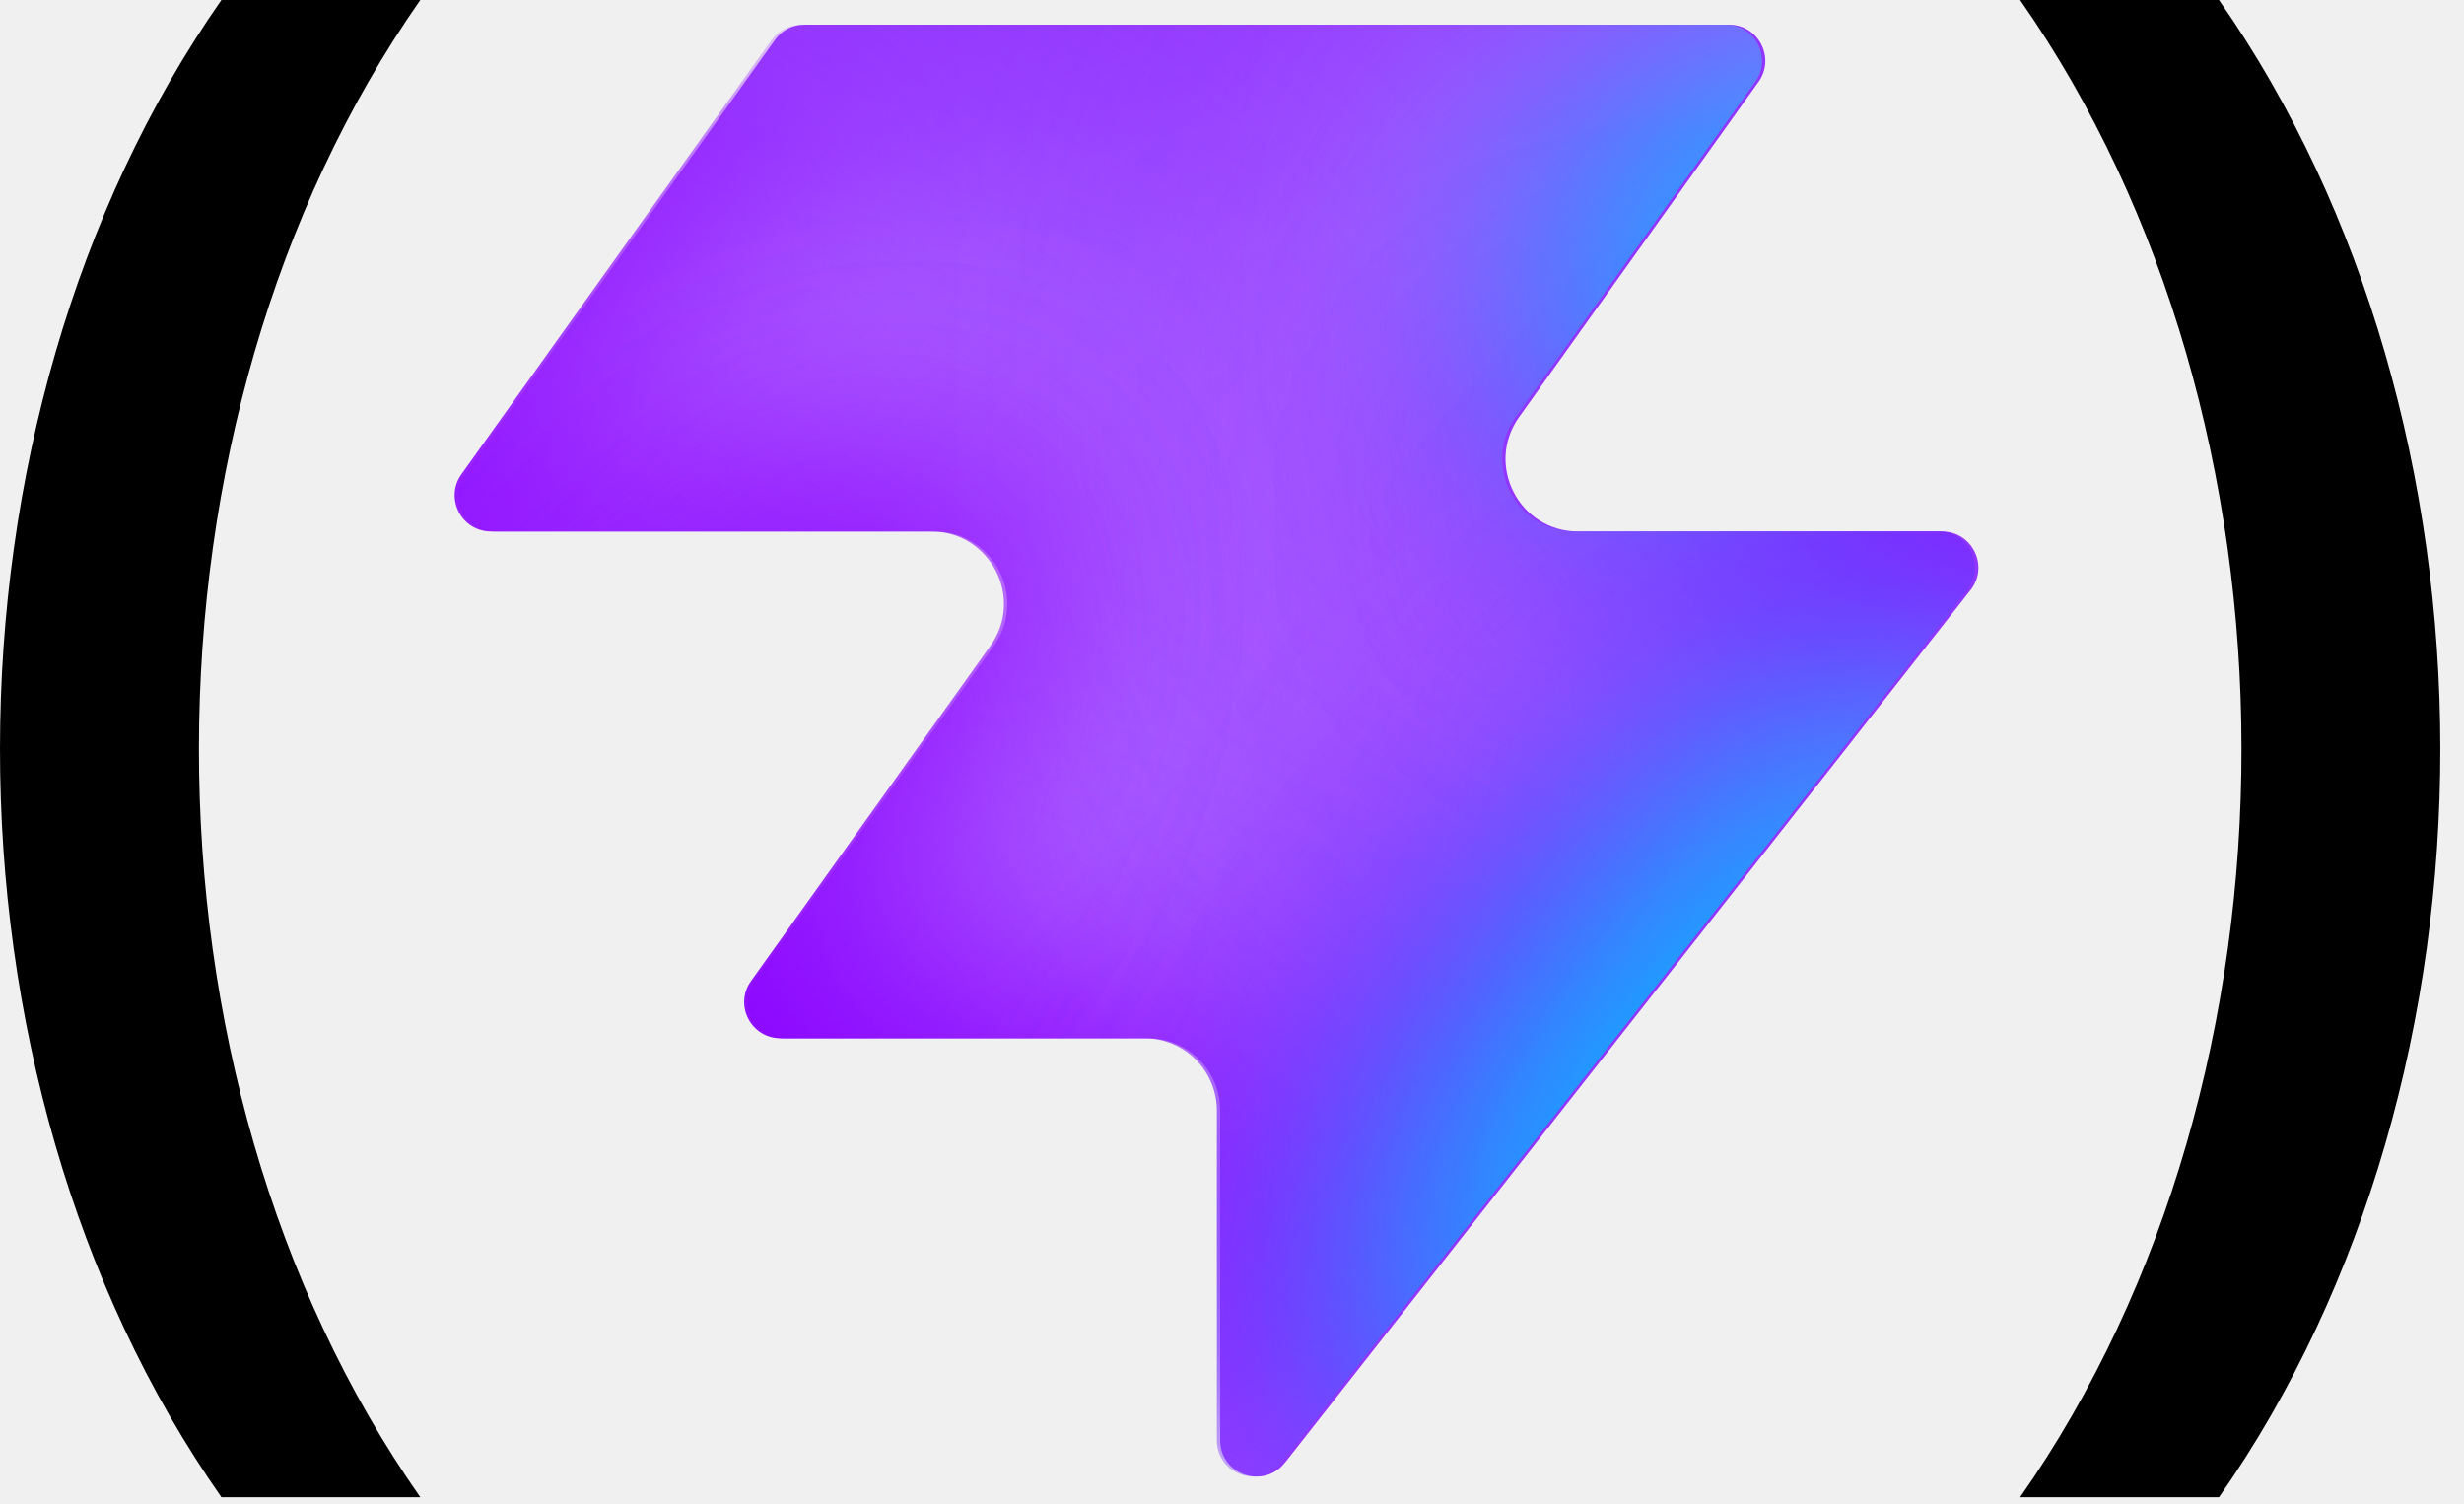
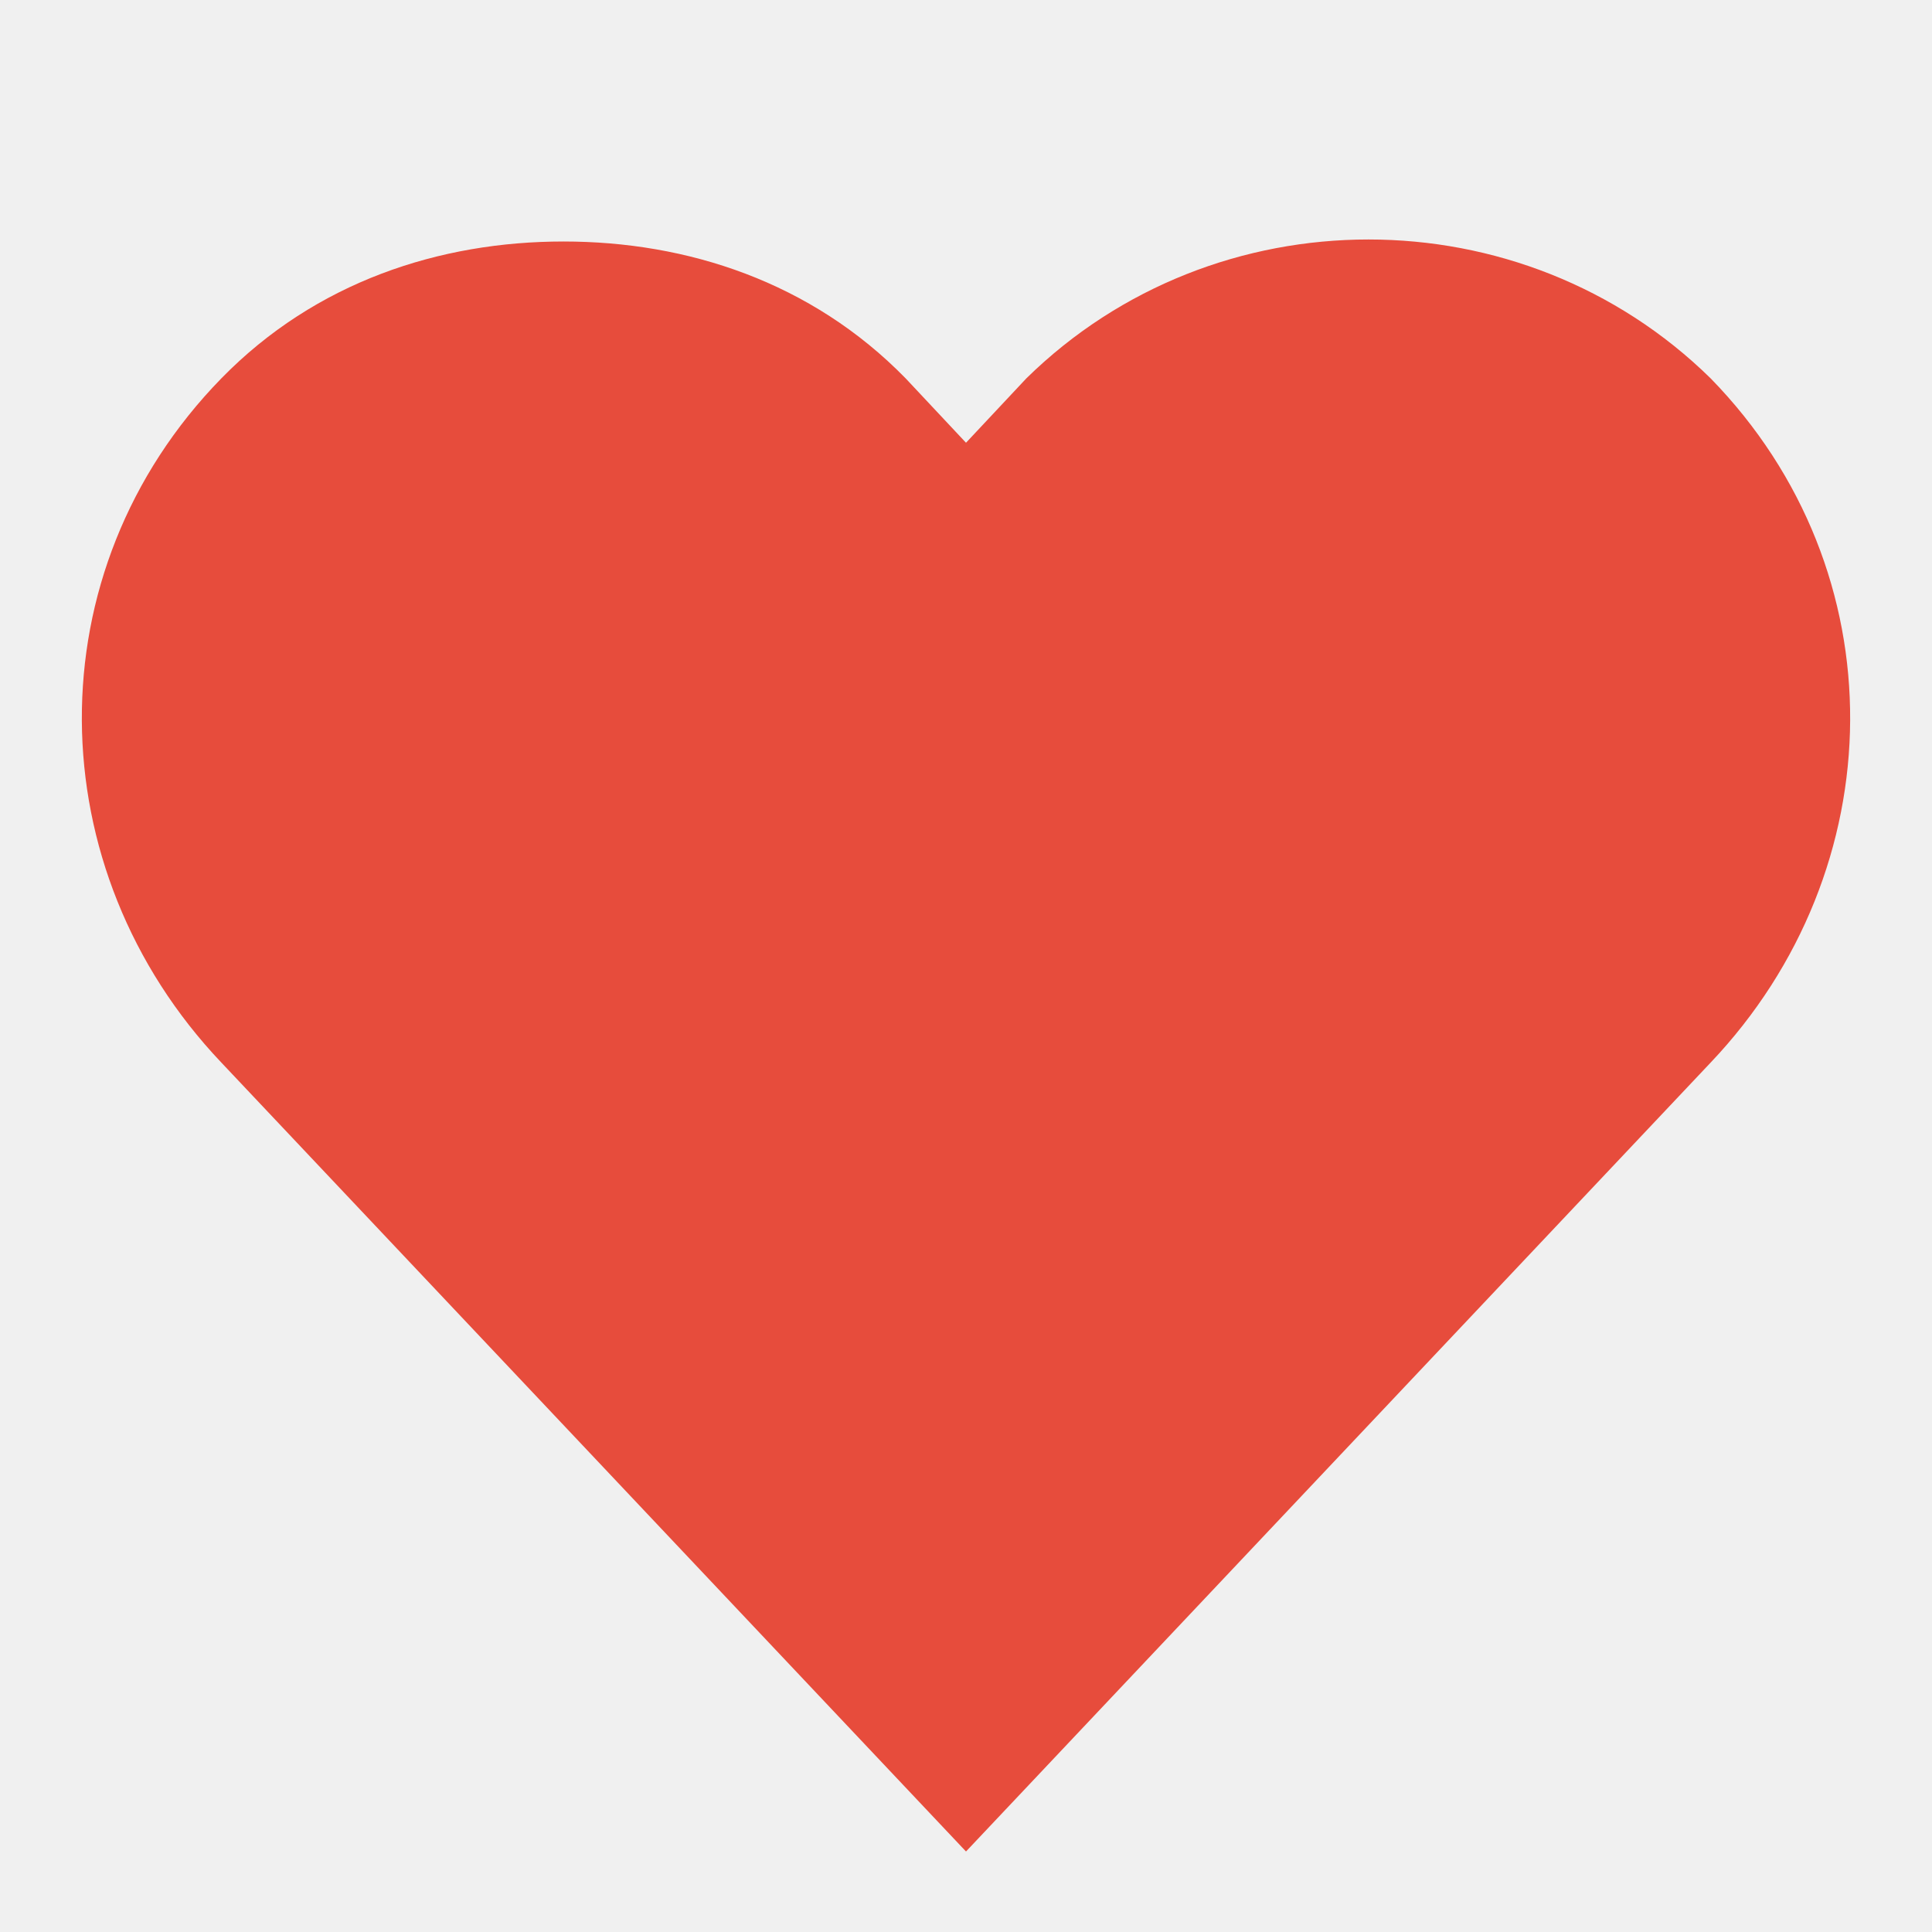
- <svg xmlns="http://www.w3.org/2000/svg" width="77" height="47" fill="none" aria-labelledby="vite-logo-title" viewBox="0 0 77 47">
-   <style>.parenthesis{fill:#000}@media (prefers-color-scheme:dark){.parenthesis{fill:#fff}}</style>
-   <path fill="#9135ff" d="M40.151 45.71c-.663.844-2.02.374-2.02-.699V34.708a2.26 2.26 0 0 0-2.262-2.262H24.493c-.92 0-1.457-1.04-.92-1.788l7.479-10.471c1.07-1.498 0-3.578-1.842-3.578H15.443c-.92 0-1.456-1.04-.92-1.788l9.696-13.576c.213-.297.556-.474.92-.474h28.894c.92 0 1.456 1.04.92 1.788l-7.48 10.472c-1.07 1.497 0 3.578 1.842 3.578h11.376c.944 0 1.474 1.087.89 1.83L40.153 45.712z" />
-   <mask id="a" width="48" height="47" x="14" y="0" maskUnits="userSpaceOnUse" style="mask-type:alpha">
-     <path fill="#000" d="M40.047 45.71c-.663.843-2.02.374-2.02-.699V34.708a2.26 2.26 0 0 0-2.262-2.262H24.389c-.92 0-1.457-1.04-.92-1.788l7.479-10.472c1.07-1.497 0-3.578-1.842-3.578H15.34c-.92 0-1.456-1.04-.92-1.788l9.696-13.575c.213-.297.556-.474.92-.474H53.93c.92 0 1.456 1.04.92 1.788L47.37 13.03c-1.07 1.498 0 3.578 1.842 3.578h11.376c.944 0 1.474 1.088.89 1.831L40.049 45.712z" />
-   </mask>
-   <g mask="url(#a)">
-     <g filter="url(#b)">
-       <ellipse cx="5.508" cy="14.704" fill="#eee6ff" rx="5.508" ry="14.704" transform="rotate(269.814 20.96 11.29)scale(-1 1)" />
-     </g>
-     <g filter="url(#c)">
-       <ellipse cx="10.399" cy="29.851" fill="#eee6ff" rx="10.399" ry="29.851" transform="rotate(89.814 -16.902 -8.275)scale(1 -1)" />
-     </g>
-     <g filter="url(#d)">
-       <ellipse cx="5.508" cy="30.487" fill="#8900ff" rx="5.508" ry="30.487" transform="rotate(89.814 -19.197 -7.127)scale(1 -1)" />
-     </g>
-     <g filter="url(#e)">
-       <ellipse cx="5.508" cy="30.599" fill="#8900ff" rx="5.508" ry="30.599" transform="rotate(89.814 -25.928 4.177)scale(1 -1)" />
-     </g>
-     <g filter="url(#f)">
-       <ellipse cx="5.508" cy="30.599" fill="#8900ff" rx="5.508" ry="30.599" transform="rotate(89.814 -25.738 5.52)scale(1 -1)" />
-     </g>
-     <g filter="url(#g)">
-       <ellipse cx="14.072" cy="22.078" fill="#eee6ff" rx="14.072" ry="22.078" transform="rotate(93.35 31.245 55.578)scale(-1 1)" />
-     </g>
-     <g filter="url(#h)">
-       <ellipse cx="3.47" cy="21.501" fill="#8900ff" rx="3.47" ry="21.501" transform="rotate(89.009 35.419 55.202)scale(-1 1)" />
-     </g>
-     <g filter="url(#i)">
-       <ellipse cx="3.47" cy="21.501" fill="#8900ff" rx="3.47" ry="21.501" transform="rotate(89.009 35.419 55.202)scale(-1 1)" />
-     </g>
-     <g filter="url(#j)">
-       <ellipse cx="14.592" cy="9.743" fill="#8900ff" rx="4.407" ry="29.108" transform="rotate(39.51 14.592 9.743)" />
-     </g>
-     <g filter="url(#k)">
-       <ellipse cx="61.728" cy="-5.321" fill="#8900ff" rx="4.407" ry="29.108" transform="rotate(37.892 61.728 -5.32)" />
-     </g>
-     <g filter="url(#l)">
-       <ellipse cx="55.618" cy="7.104" fill="#00c2ff" rx="5.971" ry="9.665" transform="rotate(37.892 55.618 7.104)" />
-     </g>
-     <g filter="url(#m)">
-       <ellipse cx="12.326" cy="39.103" fill="#8900ff" rx="4.407" ry="29.108" transform="rotate(37.892 12.326 39.103)" />
-     </g>
-     <g filter="url(#n)">
-       <ellipse cx="12.326" cy="39.103" fill="#8900ff" rx="4.407" ry="29.108" transform="rotate(37.892 12.326 39.103)" />
-     </g>
-     <g filter="url(#o)">
-       <ellipse cx="49.857" cy="30.678" fill="#8900ff" rx="4.407" ry="29.108" transform="rotate(37.892 49.857 30.678)" />
-     </g>
-     <g filter="url(#p)">
-       <ellipse cx="52.623" cy="33.171" fill="#00c2ff" rx="5.971" ry="15.297" transform="rotate(37.892 52.623 33.17)" />
-     </g>
+ <svg xmlns="http://www.w3.org/2000/svg" width="800px" height="800px" viewBox="0 0 24 24" version="1.1">
+   <g transform="translate(0 -1028.4)">
+     <path d="m7 1031.4c-1.536 0-3.078 0.5-4.25 1.7-2.343 2.4-2.279 6.1 0 8.5l9.25 9.8 9.25-9.8c2.279-2.4 2.343-6.1 0-8.5-2.343-2.3-6.157-2.3-8.5 0l-0.75 0.8-0.75-0.8c-1.172-1.2-2.715-1.7-4.25-1.7z" fill="#e74c3c" />
  </g>
-   <path d="M6.919 0c-9.198 13.166-9.252 33.575 0 46.789h6.215c-9.25-13.214-9.196-33.623 0-46.789zm62.424 0h-6.215c9.198 13.166 9.252 33.575 0 46.789h6.215c9.25-13.214 9.196-33.623 0-46.789" class="parenthesis" />
-   <defs>
-     <filter id="b" width="60.045" height="41.654" x="-5.564" y="16.92" color-interpolation-filters="sRGB" filterUnits="userSpaceOnUse">
-       <feFlood flood-opacity="0" result="BackgroundImageFix" />
-       <feBlend in="SourceGraphic" in2="BackgroundImageFix" result="shape" />
-       <feGaussianBlur result="effect1_foregroundBlur_2002_17286" stdDeviation="7.659" />
-     </filter>
-     <filter id="c" width="90.34" height="51.437" x="-40.407" y="-6.762" color-interpolation-filters="sRGB" filterUnits="userSpaceOnUse">
-       <feFlood flood-opacity="0" result="BackgroundImageFix" />
-       <feBlend in="SourceGraphic" in2="BackgroundImageFix" result="shape" />
-       <feGaussianBlur result="effect1_foregroundBlur_2002_17286" stdDeviation="7.659" />
-     </filter>
-     <filter id="d" width="79.355" height="29.4" x="-35.435" y="2.801" color-interpolation-filters="sRGB" filterUnits="userSpaceOnUse">
-       <feFlood flood-opacity="0" result="BackgroundImageFix" />
-       <feBlend in="SourceGraphic" in2="BackgroundImageFix" result="shape" />
-       <feGaussianBlur result="effect1_foregroundBlur_2002_17286" stdDeviation="4.596" />
-     </filter>
-     <filter id="e" width="79.579" height="29.4" x="-30.84" y="20.8" color-interpolation-filters="sRGB" filterUnits="userSpaceOnUse">
-       <feFlood flood-opacity="0" result="BackgroundImageFix" />
-       <feBlend in="SourceGraphic" in2="BackgroundImageFix" result="shape" />
-       <feGaussianBlur result="effect1_foregroundBlur_2002_17286" stdDeviation="4.596" />
-     </filter>
-     <filter id="f" width="79.579" height="29.4" x="-29.307" y="21.949" color-interpolation-filters="sRGB" filterUnits="userSpaceOnUse">
-       <feFlood flood-opacity="0" result="BackgroundImageFix" />
-       <feBlend in="SourceGraphic" in2="BackgroundImageFix" result="shape" />
-       <feGaussianBlur result="effect1_foregroundBlur_2002_17286" stdDeviation="4.596" />
-     </filter>
-     <filter id="g" width="74.749" height="58.852" x="29.961" y="-17.13" color-interpolation-filters="sRGB" filterUnits="userSpaceOnUse">
-       <feFlood flood-opacity="0" result="BackgroundImageFix" />
-       <feBlend in="SourceGraphic" in2="BackgroundImageFix" result="shape" />
-       <feGaussianBlur result="effect1_foregroundBlur_2002_17286" stdDeviation="7.659" />
-     </filter>
-     <filter id="h" width="61.377" height="25.362" x="37.754" y="3.055" color-interpolation-filters="sRGB" filterUnits="userSpaceOnUse">
-       <feFlood flood-opacity="0" result="BackgroundImageFix" />
-       <feBlend in="SourceGraphic" in2="BackgroundImageFix" result="shape" />
-       <feGaussianBlur result="effect1_foregroundBlur_2002_17286" stdDeviation="4.596" />
-     </filter>
-     <filter id="i" width="61.377" height="25.362" x="37.754" y="3.055" color-interpolation-filters="sRGB" filterUnits="userSpaceOnUse">
-       <feFlood flood-opacity="0" result="BackgroundImageFix" />
-       <feBlend in="SourceGraphic" in2="BackgroundImageFix" result="shape" />
-       <feGaussianBlur result="effect1_foregroundBlur_2002_17286" stdDeviation="4.596" />
-     </filter>
-     <filter id="j" width="56.045" height="63.649" x="-13.43" y="-22.082" color-interpolation-filters="sRGB" filterUnits="userSpaceOnUse">
-       <feFlood flood-opacity="0" result="BackgroundImageFix" />
-       <feBlend in="SourceGraphic" in2="BackgroundImageFix" result="shape" />
-       <feGaussianBlur result="effect1_foregroundBlur_2002_17286" stdDeviation="4.596" />
-     </filter>
-     <filter id="k" width="54.814" height="64.646" x="34.321" y="-37.644" color-interpolation-filters="sRGB" filterUnits="userSpaceOnUse">
-       <feFlood flood-opacity="0" result="BackgroundImageFix" />
-       <feBlend in="SourceGraphic" in2="BackgroundImageFix" result="shape" />
-       <feGaussianBlur result="effect1_foregroundBlur_2002_17286" stdDeviation="4.596" />
-     </filter>
-     <filter id="l" width="33.541" height="35.313" x="38.847" y="-10.552" color-interpolation-filters="sRGB" filterUnits="userSpaceOnUse">
-       <feFlood flood-opacity="0" result="BackgroundImageFix" />
-       <feBlend in="SourceGraphic" in2="BackgroundImageFix" result="shape" />
-       <feGaussianBlur result="effect1_foregroundBlur_2002_17286" stdDeviation="4.596" />
-     </filter>
-     <filter id="m" width="54.814" height="64.646" x="-15.081" y="6.78" color-interpolation-filters="sRGB" filterUnits="userSpaceOnUse">
-       <feFlood flood-opacity="0" result="BackgroundImageFix" />
-       <feBlend in="SourceGraphic" in2="BackgroundImageFix" result="shape" />
-       <feGaussianBlur result="effect1_foregroundBlur_2002_17286" stdDeviation="4.596" />
-     </filter>
-     <filter id="n" width="54.814" height="64.646" x="-15.081" y="6.78" color-interpolation-filters="sRGB" filterUnits="userSpaceOnUse">
-       <feFlood flood-opacity="0" result="BackgroundImageFix" />
-       <feBlend in="SourceGraphic" in2="BackgroundImageFix" result="shape" />
-       <feGaussianBlur result="effect1_foregroundBlur_2002_17286" stdDeviation="4.596" />
-     </filter>
-     <filter id="o" width="54.814" height="64.646" x="22.45" y="-1.645" color-interpolation-filters="sRGB" filterUnits="userSpaceOnUse">
-       <feFlood flood-opacity="0" result="BackgroundImageFix" />
-       <feBlend in="SourceGraphic" in2="BackgroundImageFix" result="shape" />
-       <feGaussianBlur result="effect1_foregroundBlur_2002_17286" stdDeviation="4.596" />
-     </filter>
-     <filter id="p" width="39.409" height="43.623" x="32.919" y="11.36" color-interpolation-filters="sRGB" filterUnits="userSpaceOnUse">
-       <feFlood flood-opacity="0" result="BackgroundImageFix" />
-       <feBlend in="SourceGraphic" in2="BackgroundImageFix" result="shape" />
-       <feGaussianBlur result="effect1_foregroundBlur_2002_17286" stdDeviation="4.596" />
-     </filter>
-   </defs>
</svg>
